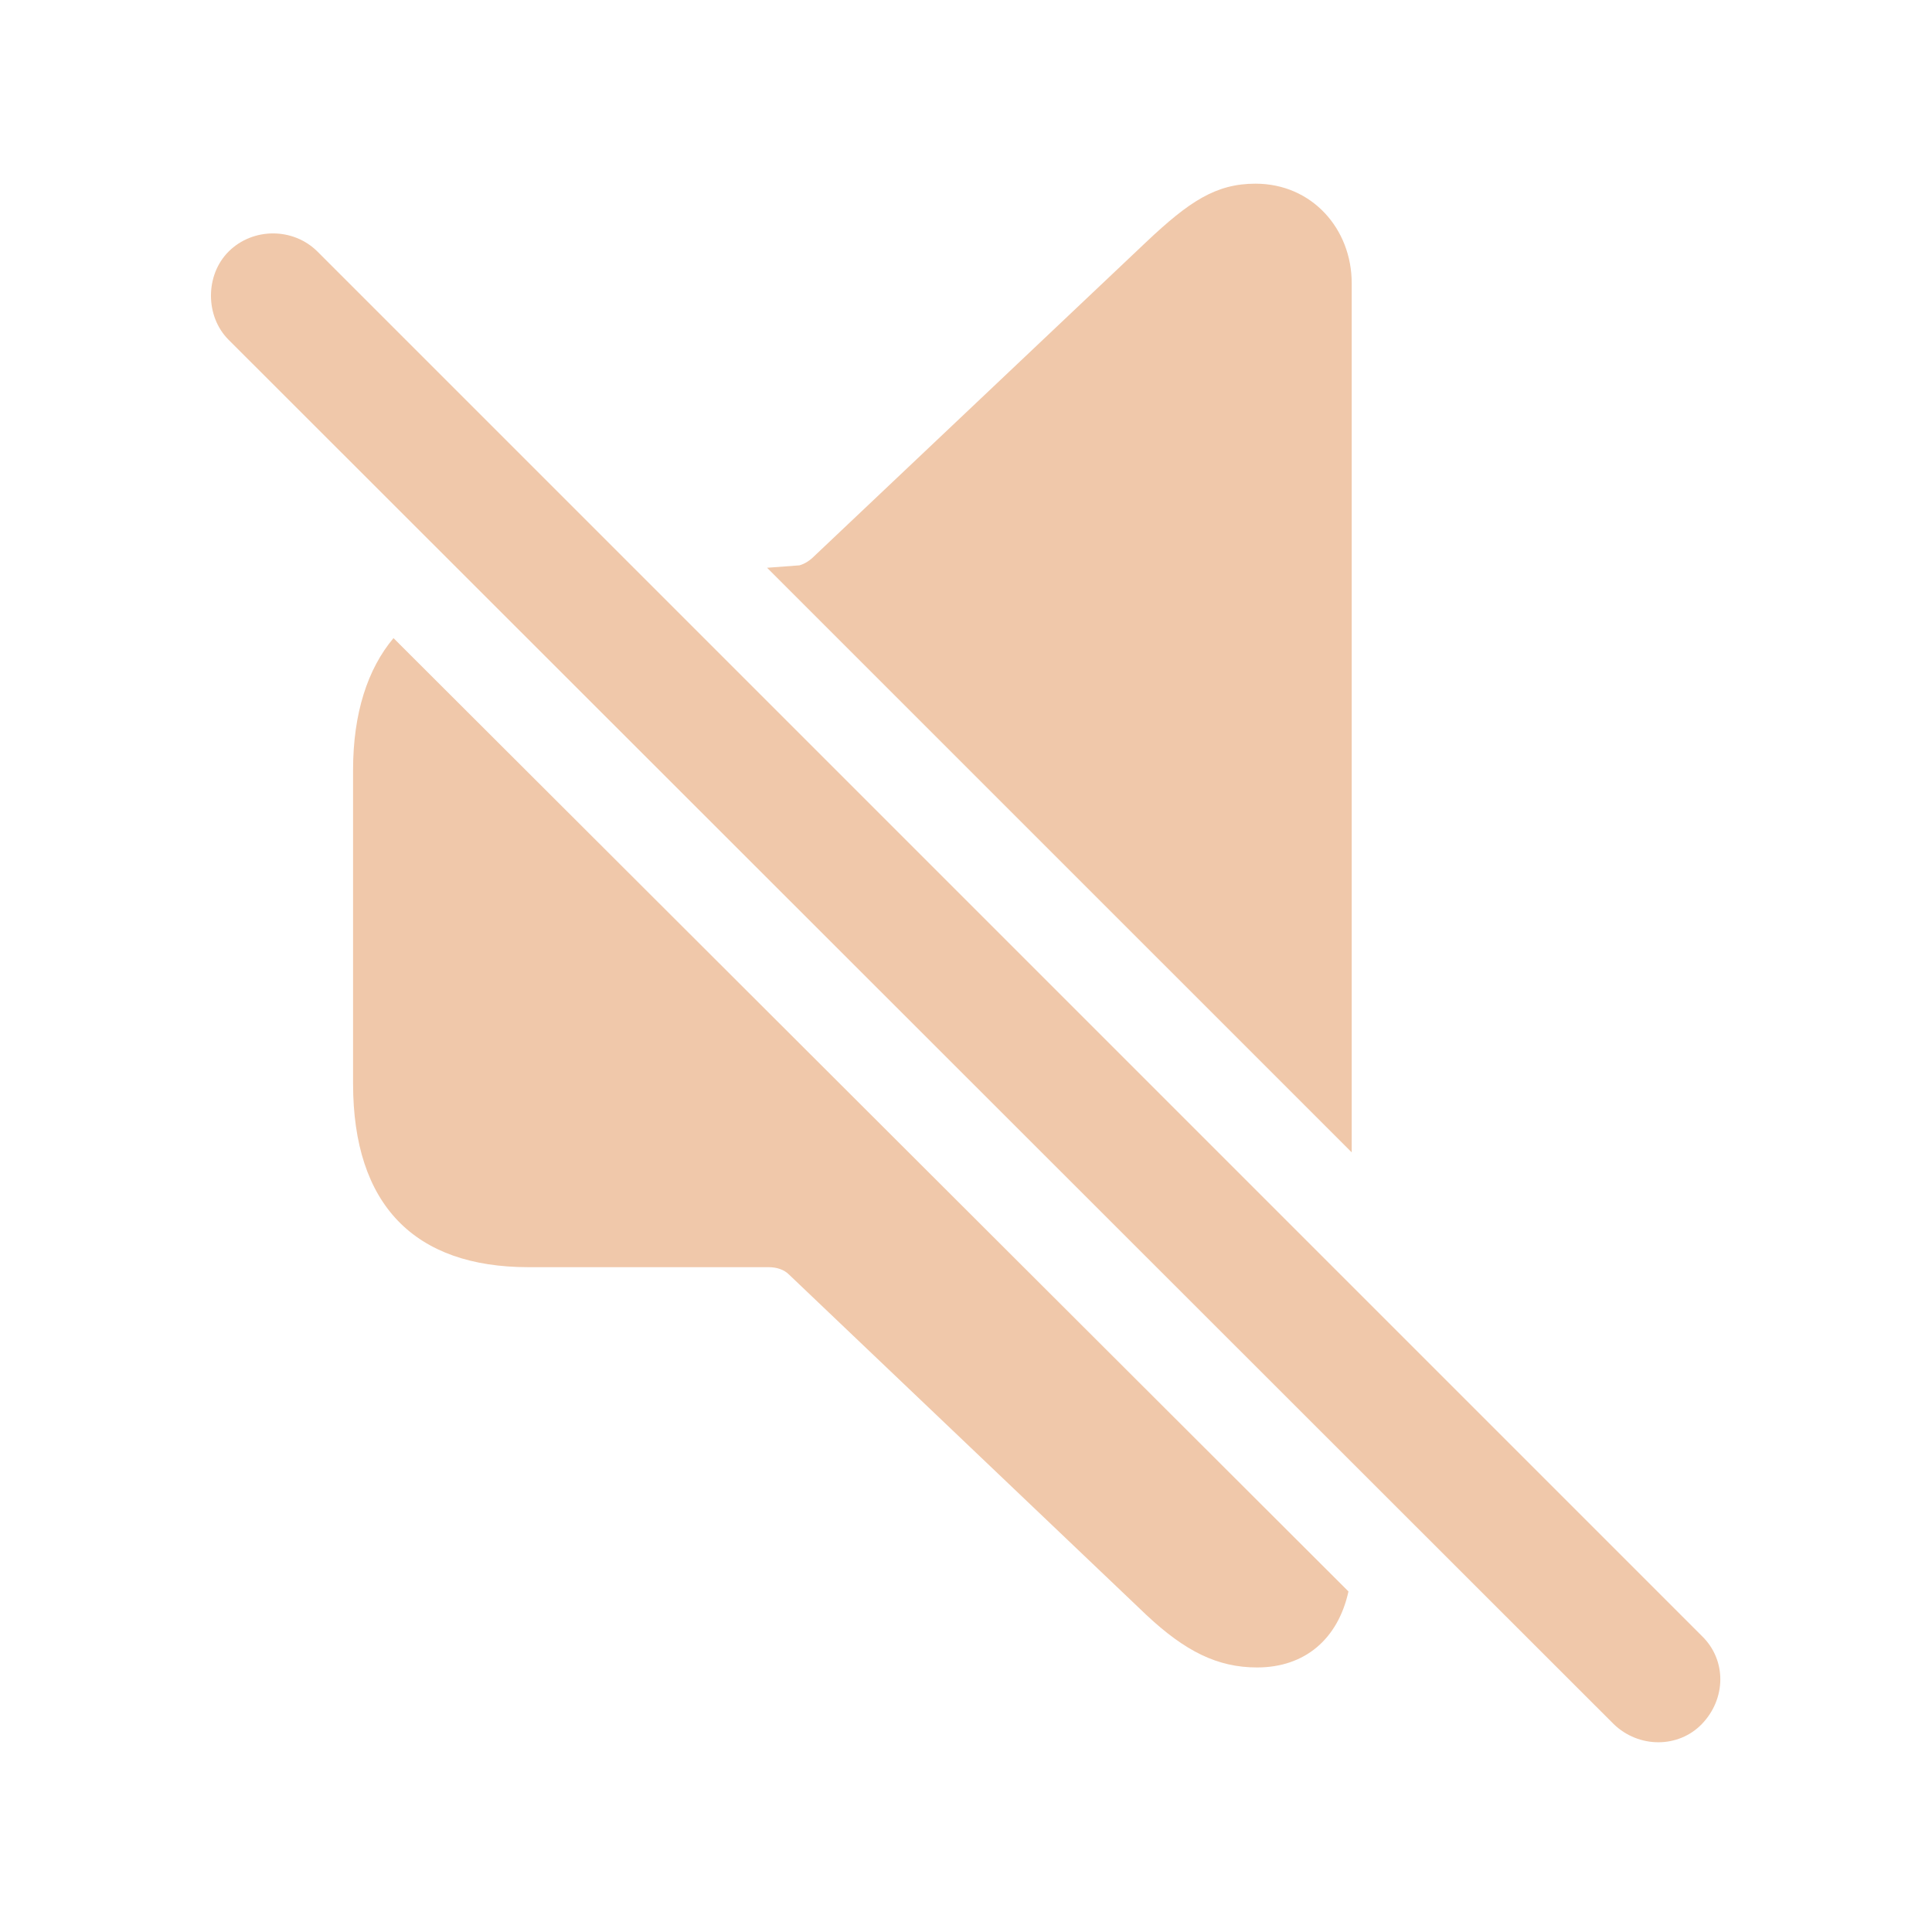
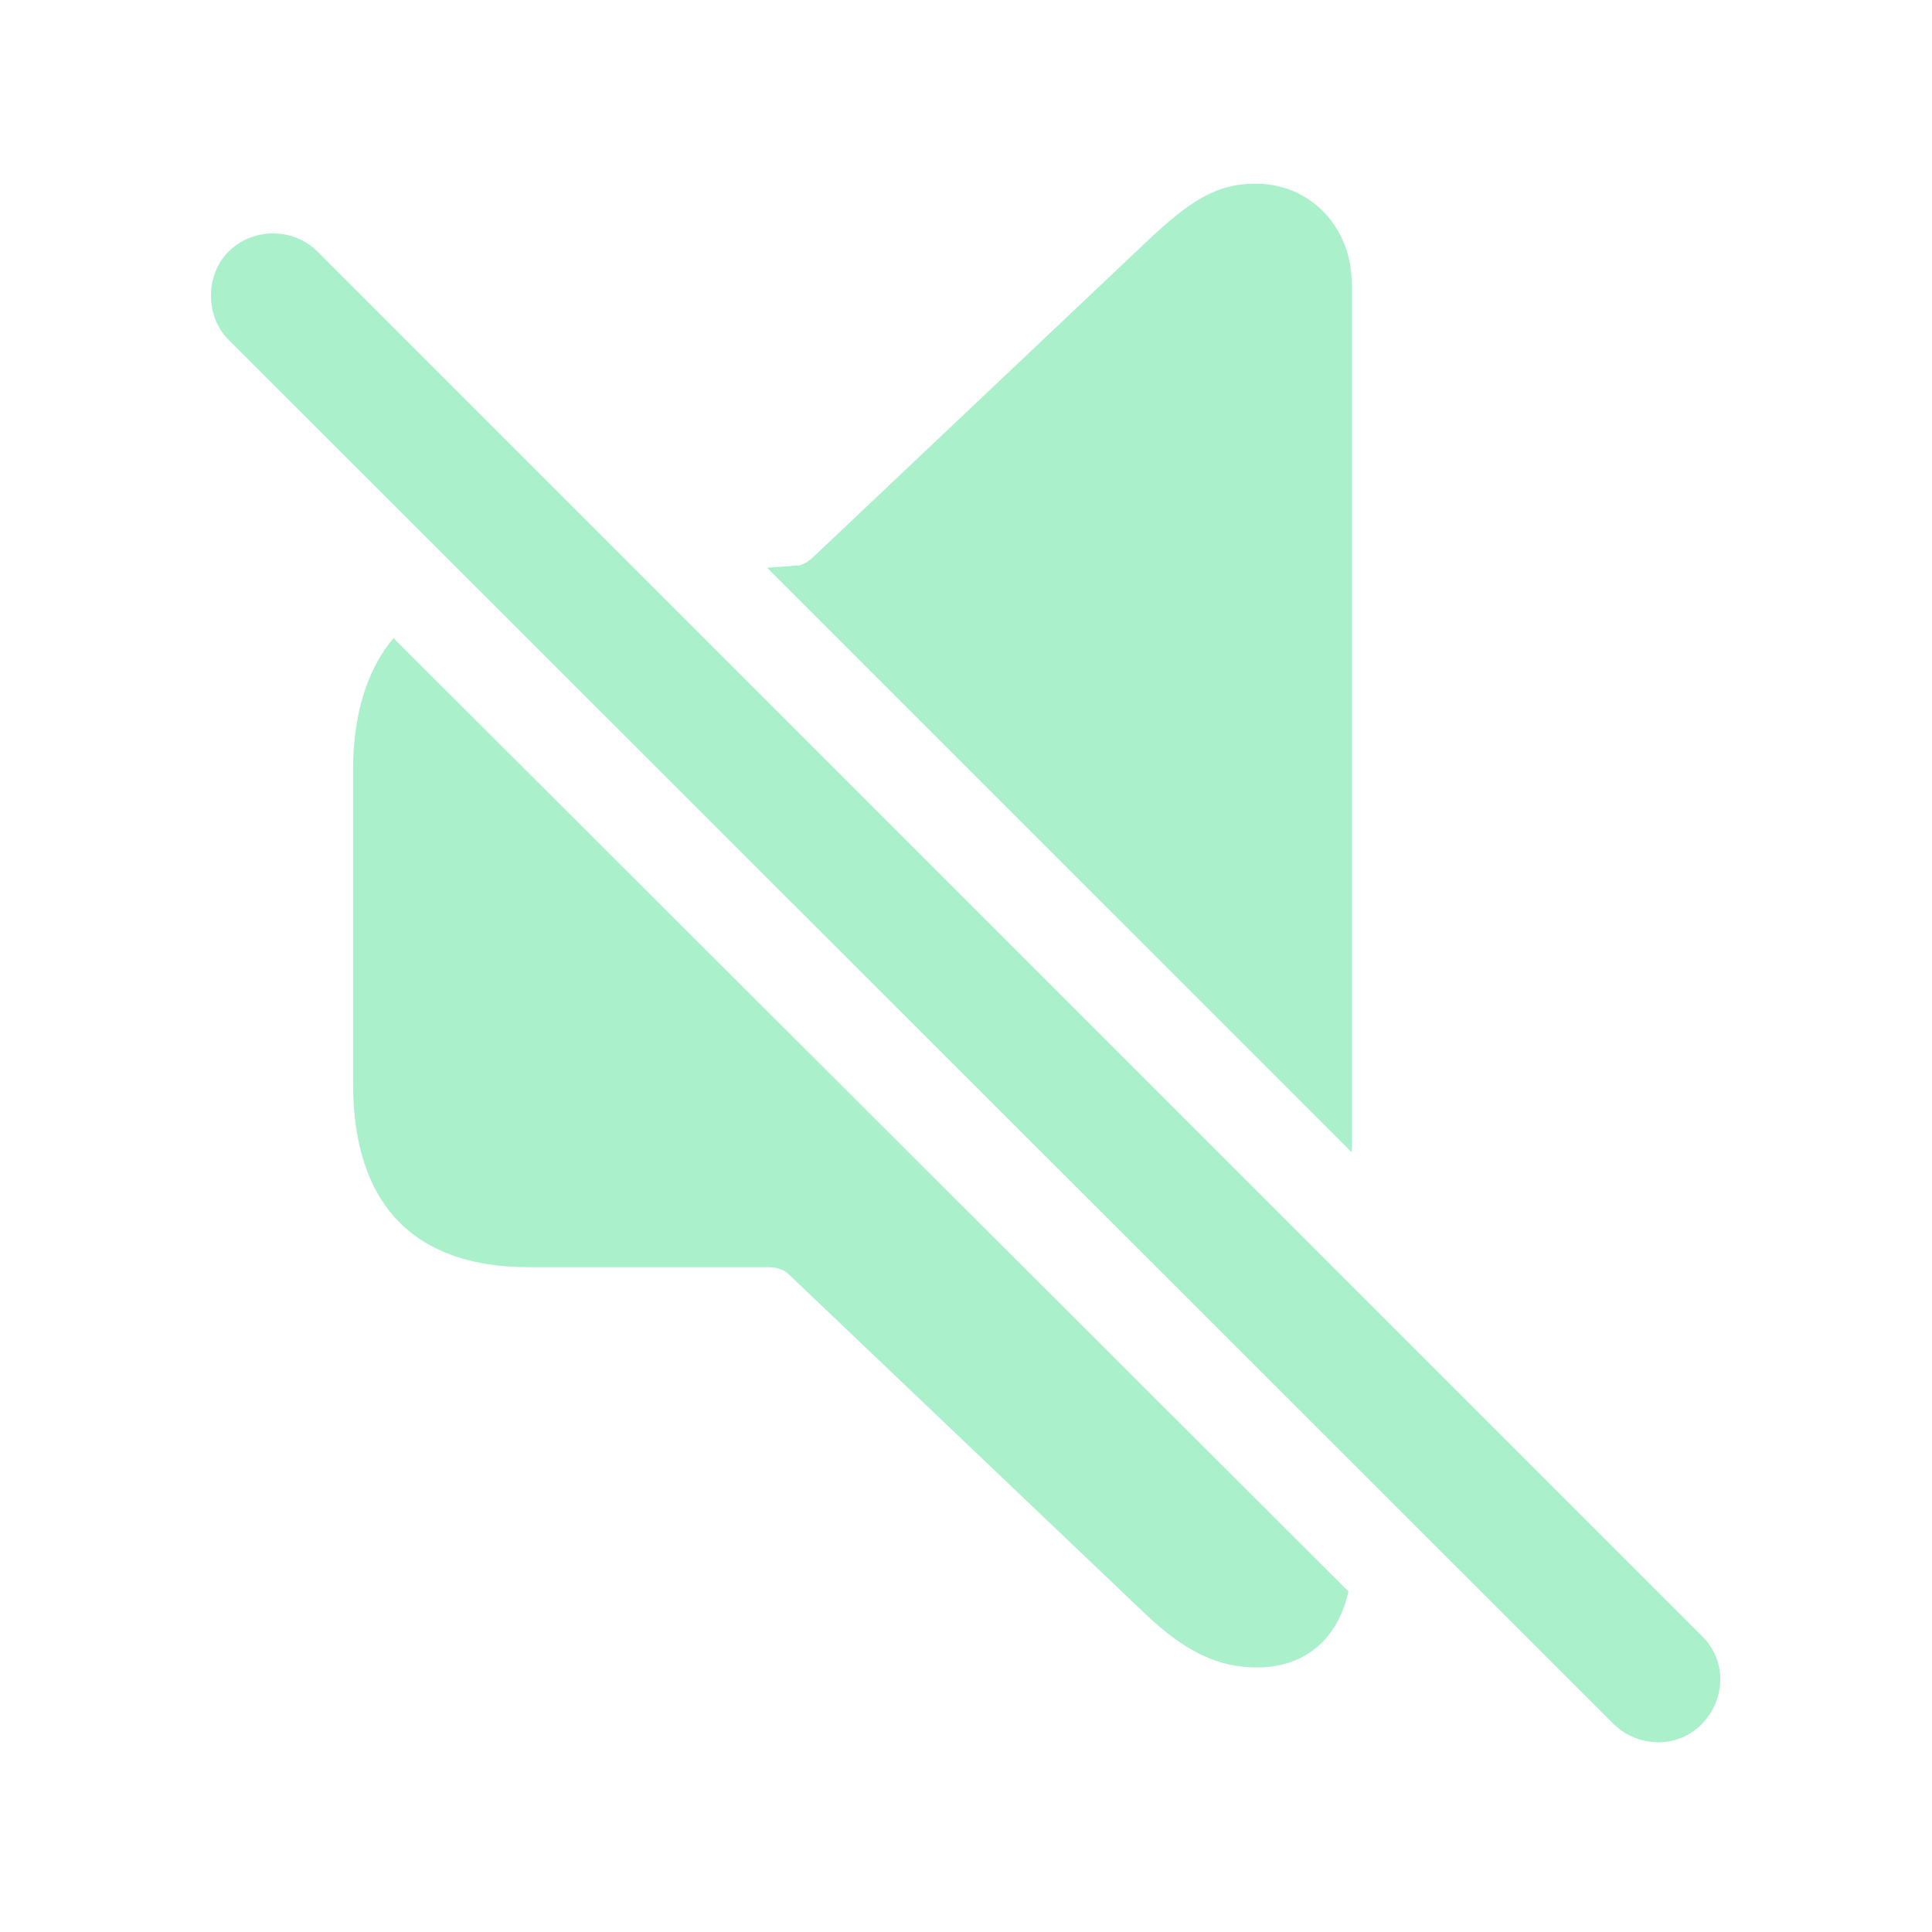
- <svg fill="#F0C8AA" width="120px" height="120px" viewBox="0 0 56 56">
+ <svg fill="#AAF0CB" width="120px" height="120px" viewBox="0 0 56 56">
  <path d="M 39.18 33.402 L 39.18 8.207 C 39.18 6.637 38.031 5.324 36.391 5.324 C 35.242 5.324 34.469 5.84 33.227 7.012 L 23.617 16.105 C 23.477 16.246 23.336 16.34 23.172 16.387 L 22.234 16.457 Z M 46.773 49.973 C 47.5 50.676 48.648 50.676 49.328 49.973 C 50.031 49.246 50.055 48.121 49.328 47.418 L 9.203 7.293 C 8.5 6.59 7.328 6.59 6.625 7.293 C 5.945 7.973 5.945 9.168 6.625 9.848 Z M 36.437 48.332 C 37.82 48.332 38.781 47.512 39.086 46.129 L 11.406 18.496 C 10.656 19.387 10.234 20.676 10.234 22.316 L 10.234 31.41 C 10.234 34.926 12.015 36.73 15.32 36.73 L 22.281 36.73 C 22.515 36.73 22.727 36.801 22.867 36.941 L 33.227 46.809 C 34.352 47.863 35.289 48.332 36.437 48.332 Z" />
</svg>
